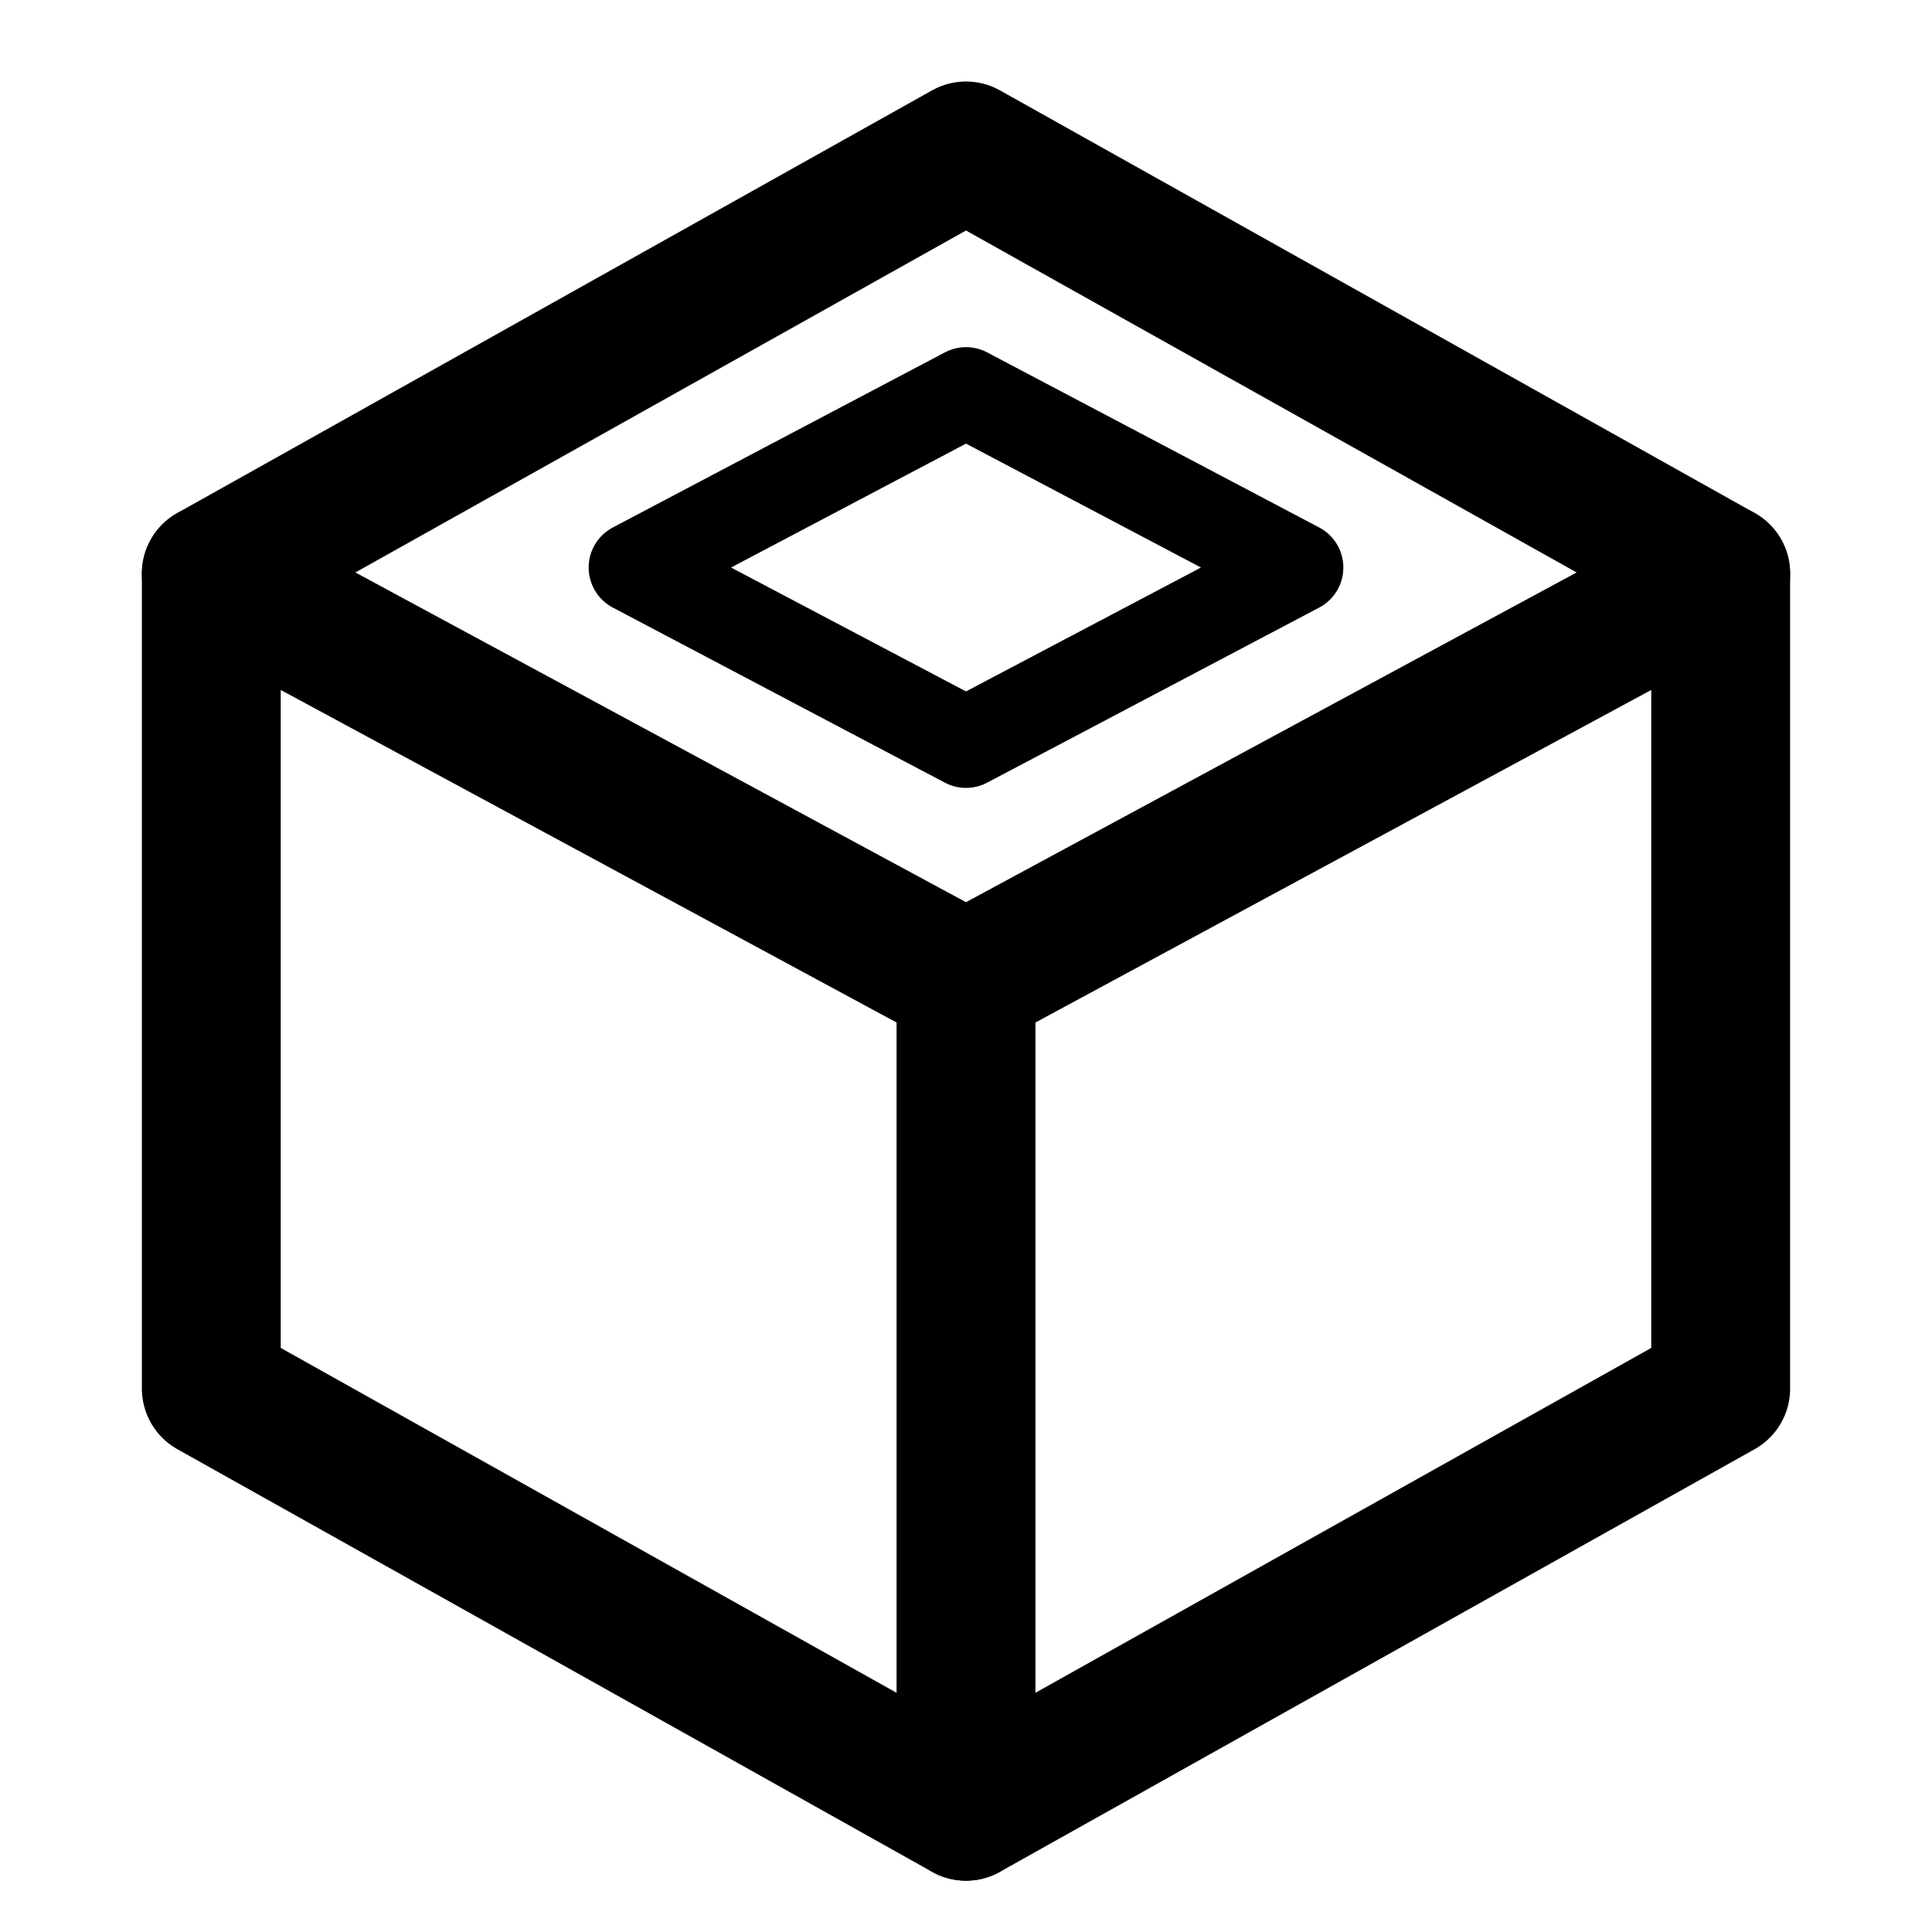
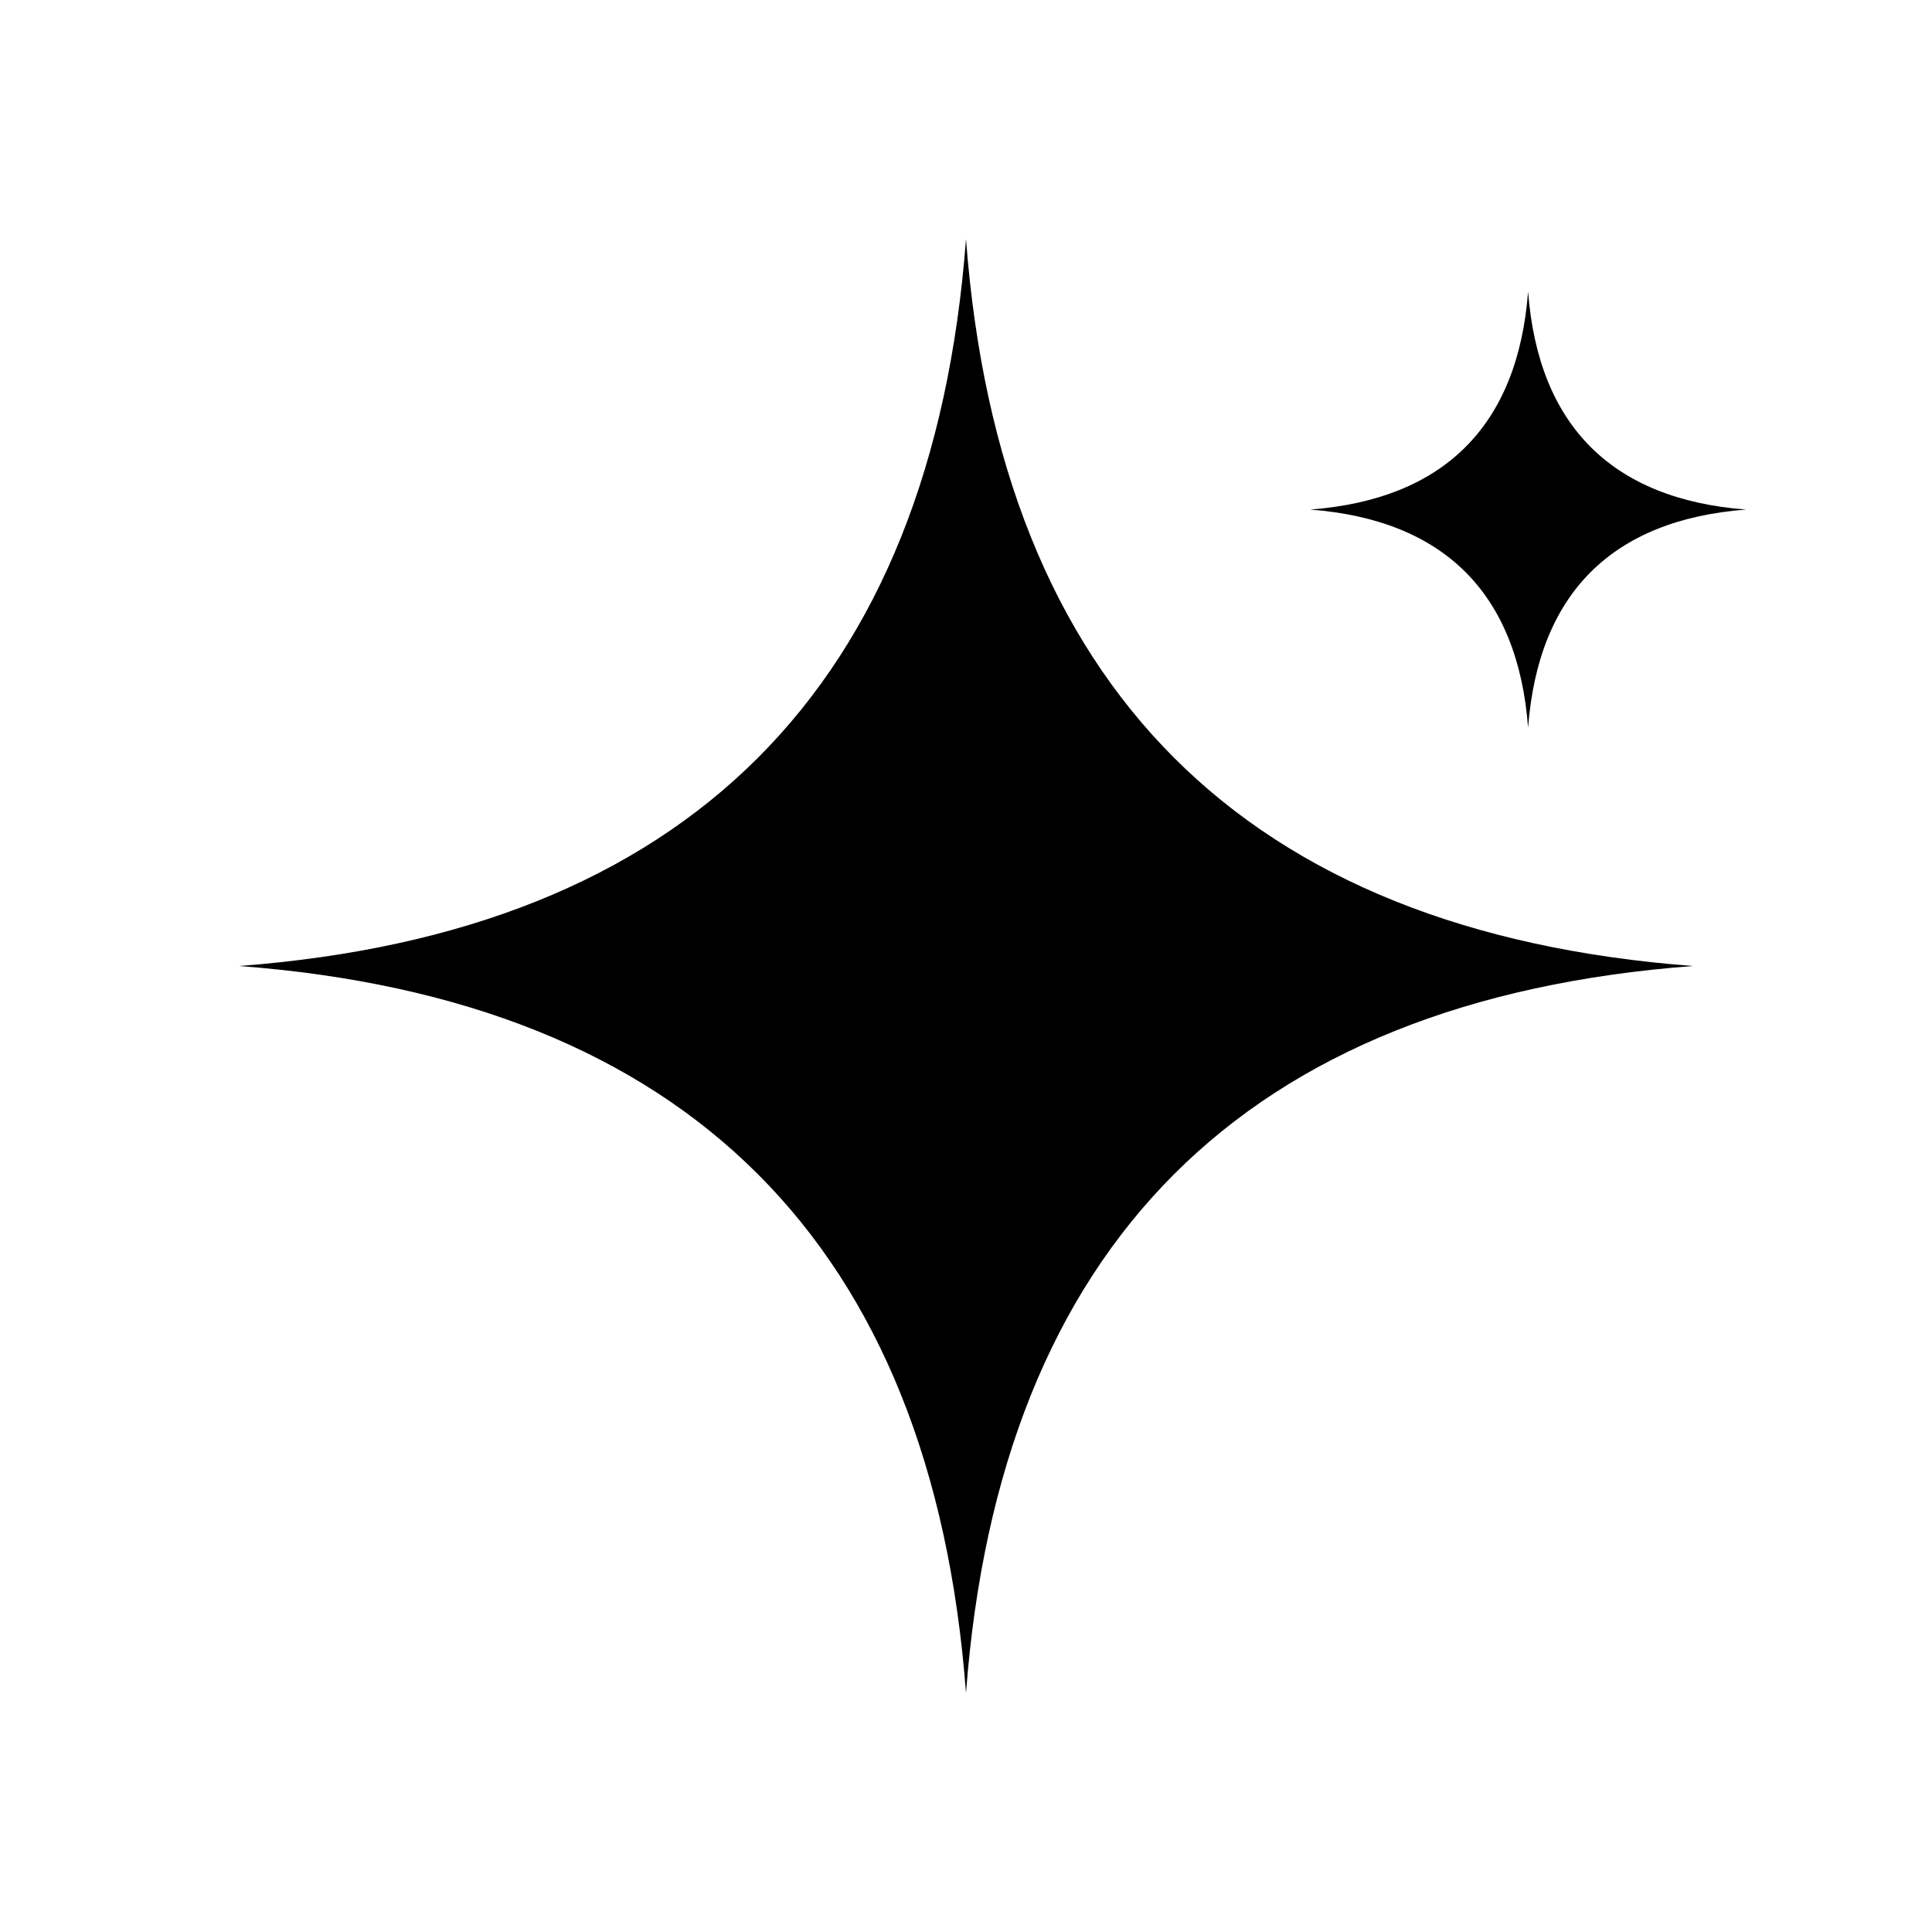
- <svg xmlns="http://www.w3.org/2000/svg" viewBox="0 0 32 32" fill="none" stroke="#000" stroke-linejoin="round" stroke-linecap="round">
-   <g stroke-width="2.3">
-     <path d="M16 2.5 L28.5 9.5 L28.5 23 L16 30 L3.5 23 L3.5 9.5 Z" />
-     <path d="M3.5 9.5 L16 16.25 L28.5 9.5" />
-     <path d="M16 16.25 L16 30" />
-   </g>
-   <path stroke-width="1.5" d="M16 6.5 L21.5 9.4 L16 12.3 L10.5 9.4 Z" />
+ <svg xmlns="http://www.w3.org/2000/svg" viewBox="0 0 32 32" fill="none">
+   <path d="M16 3.96 C16.56 11.38, 20.62 15.44, 28.04 16 C20.62 16.56, 16.56 20.62, 16 28.04 C15.44 20.62, 11.38 16.56, 3.96 16 C11.38 15.44, 15.44 11.38, 16 3.96 Z" fill="#000000" />
+   <path d="M25.31 4.83 C25.48 7.05, 26.7 8.27, 28.92 8.44 C26.7 8.61, 25.48 9.83, 25.31 12.05 C25.14 9.83, 23.92 8.61, 21.7 8.44 C23.92 8.27, 25.14 7.05, 25.31 4.83 Z" fill="#000000" />
</svg>
